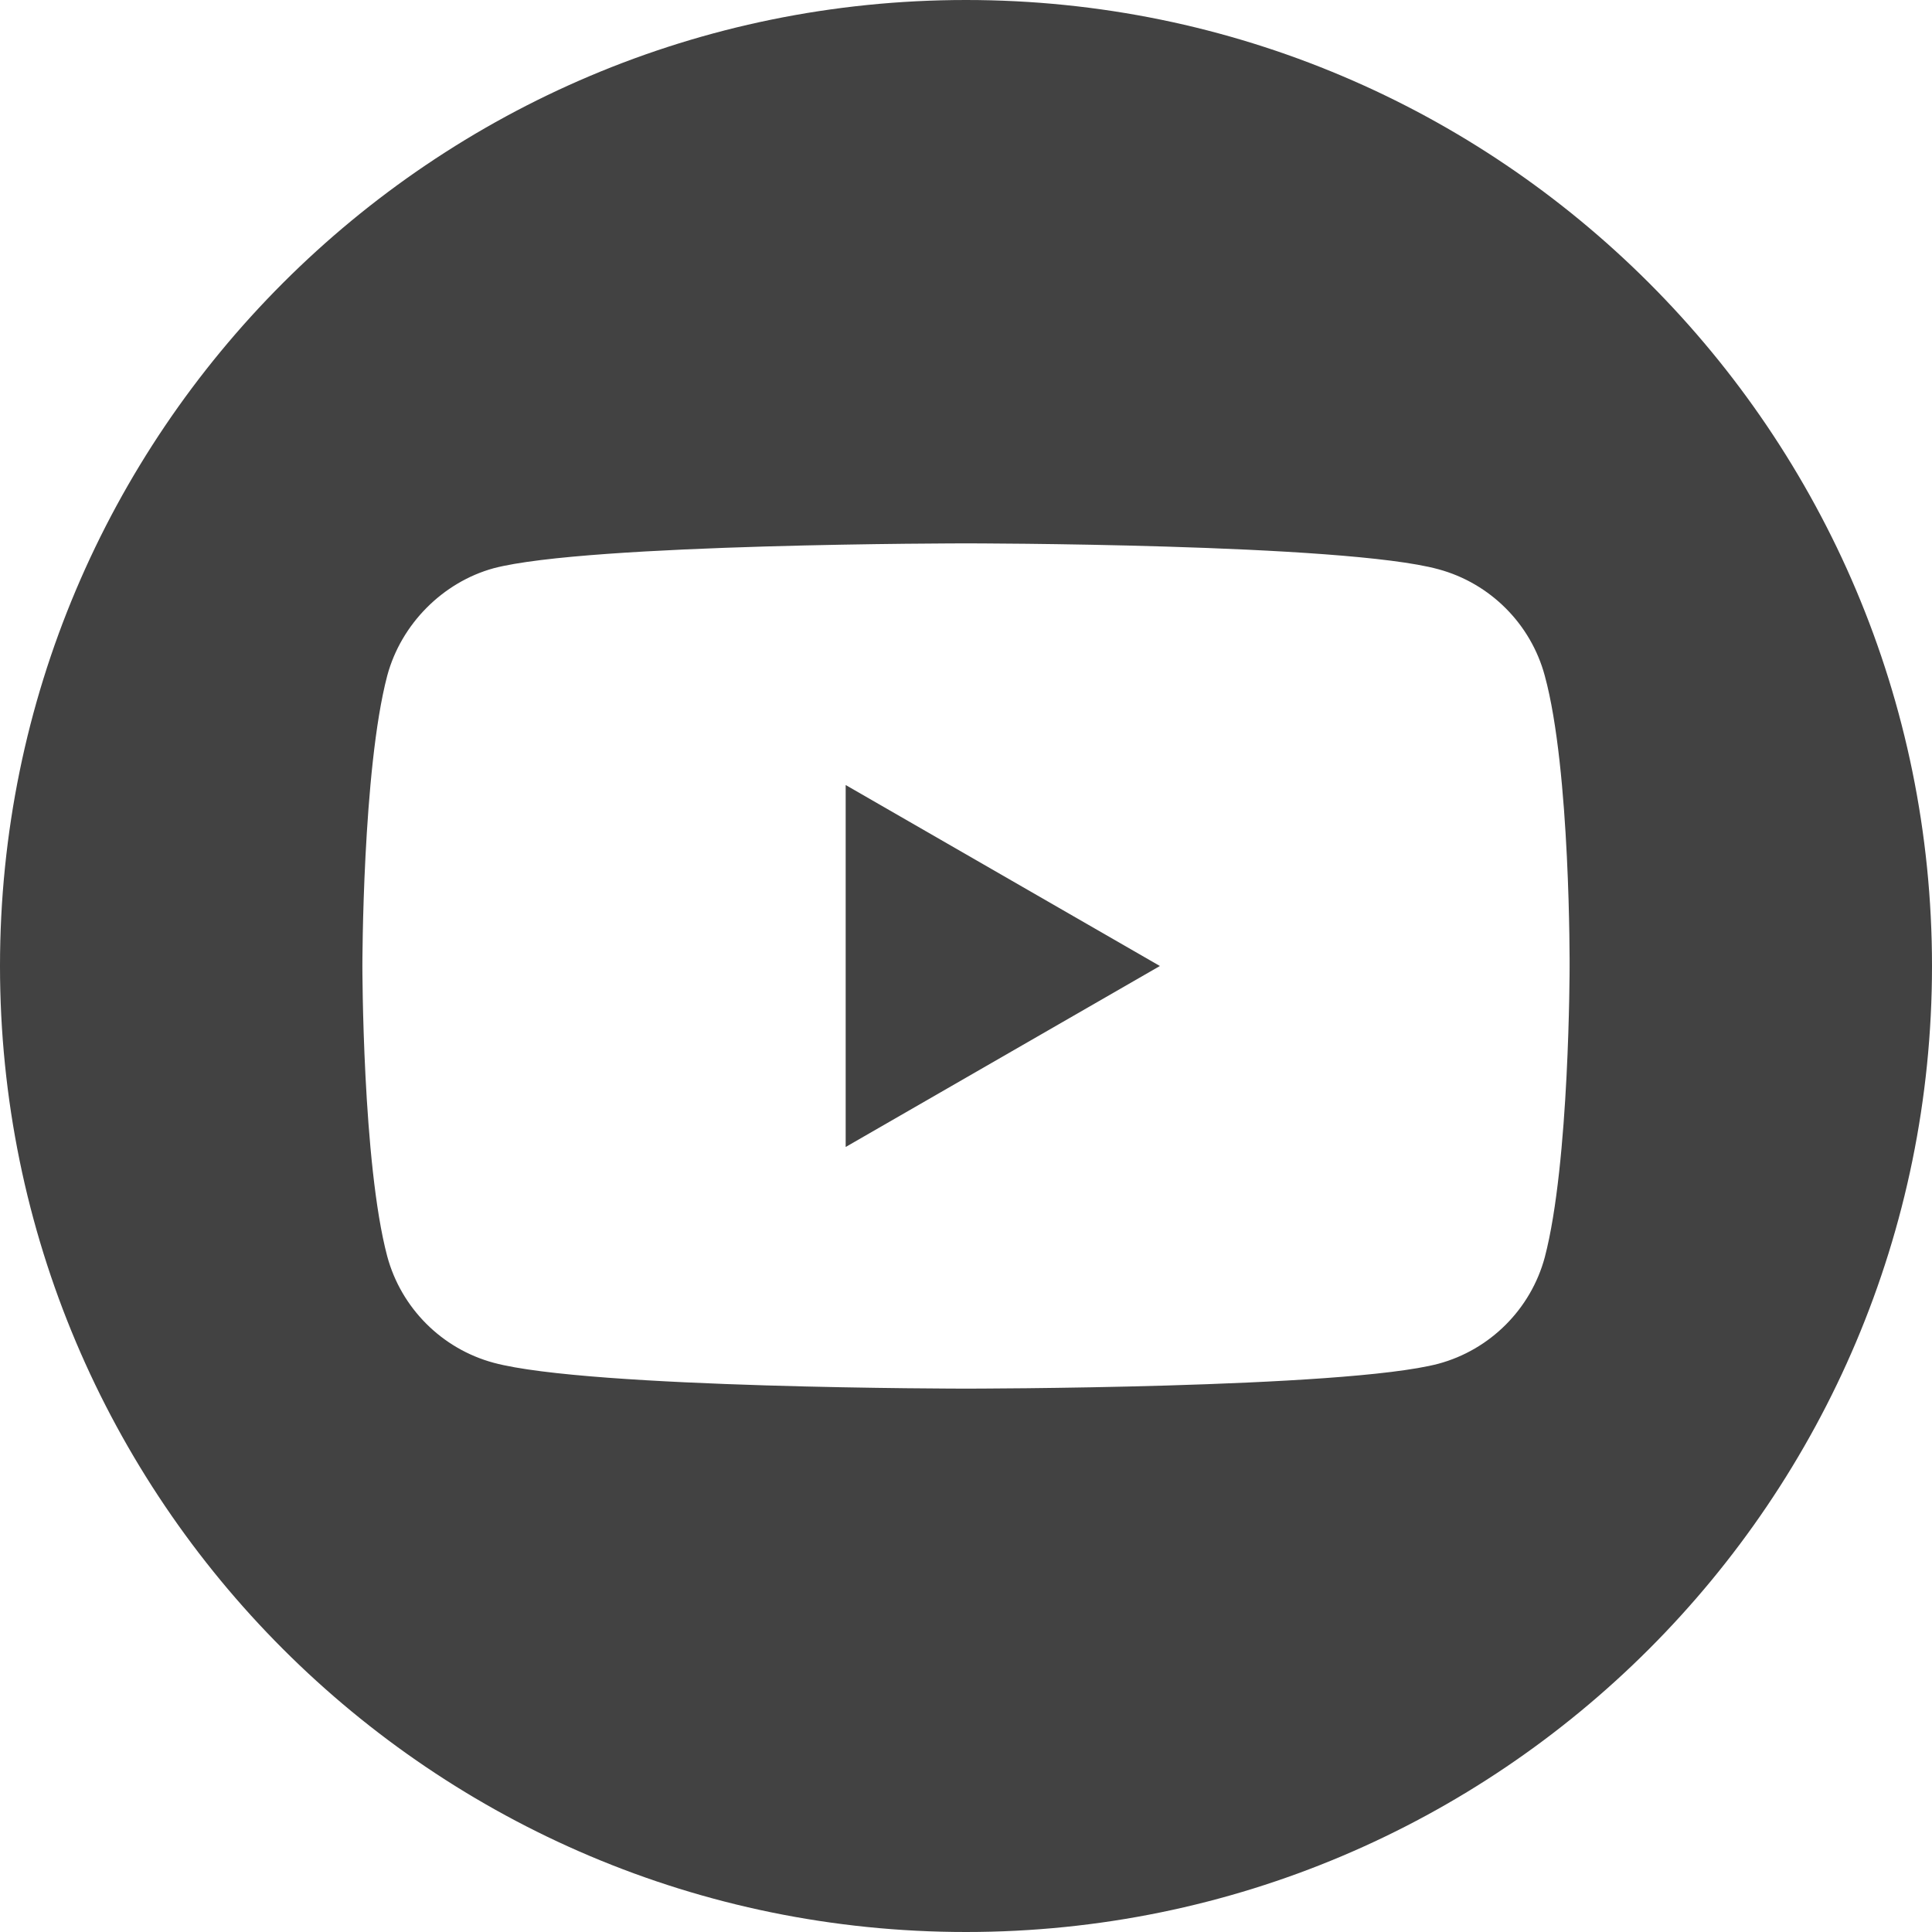
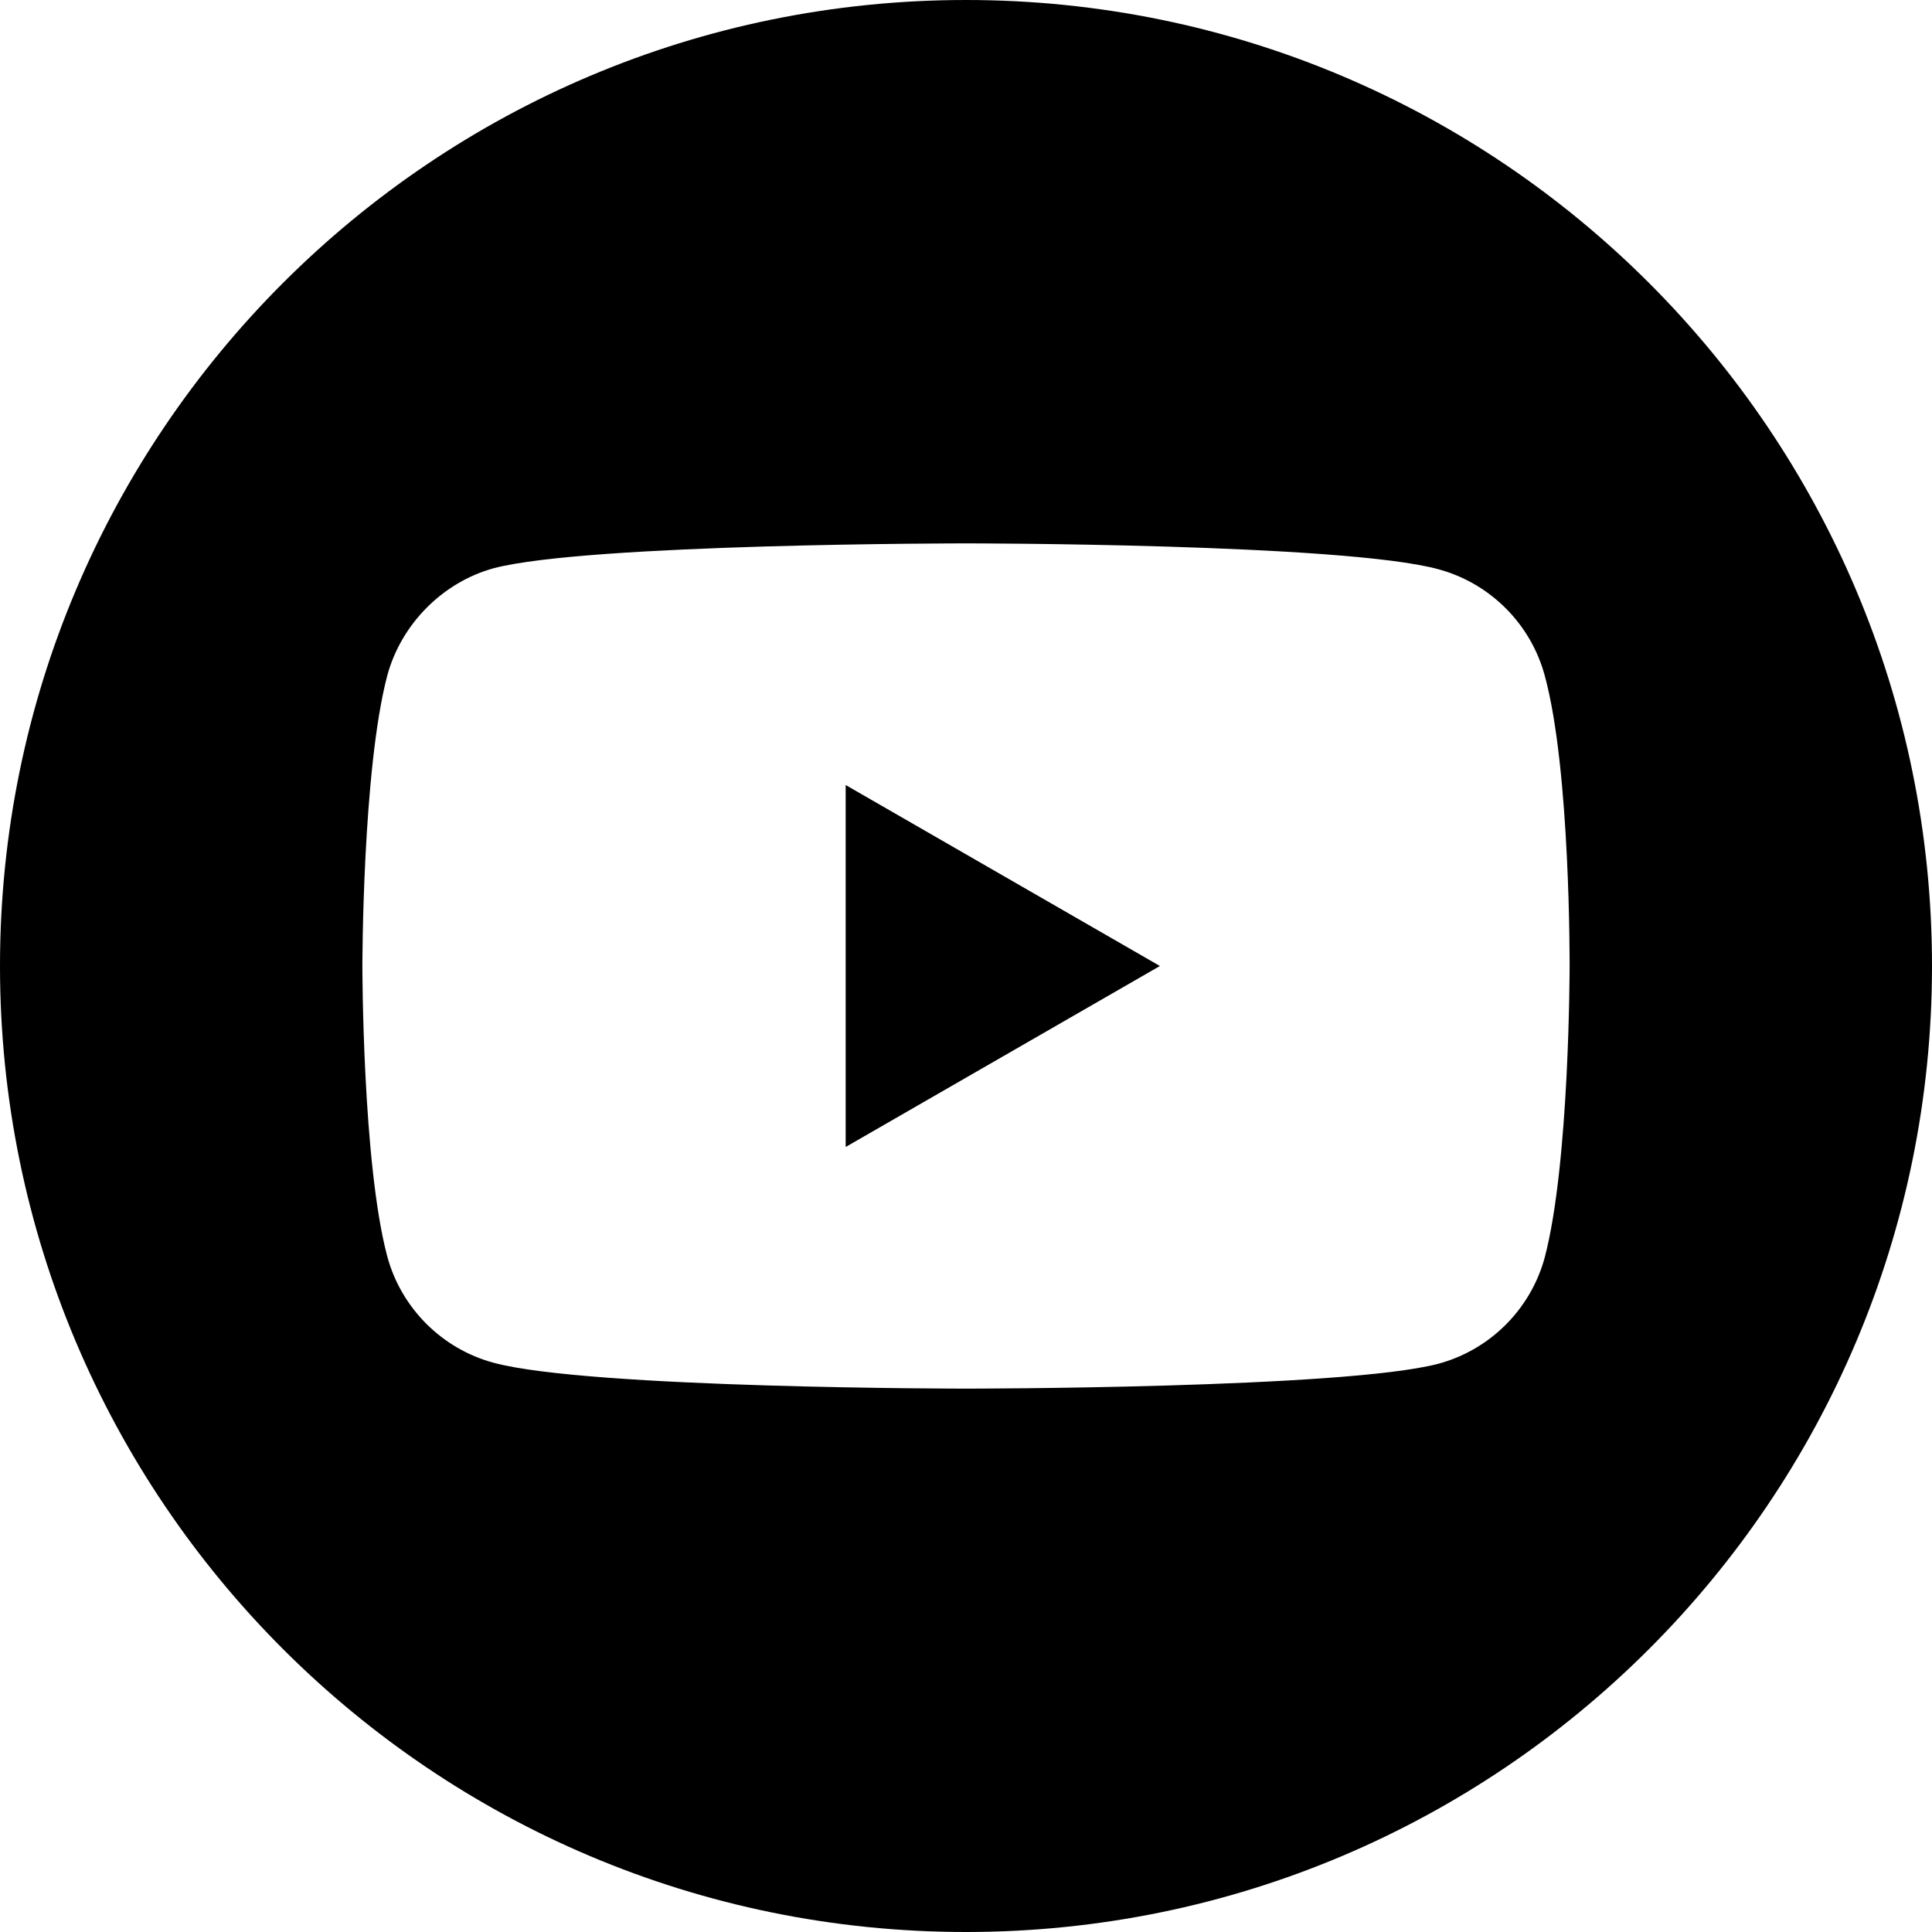
- <svg xmlns="http://www.w3.org/2000/svg" fill="#424242" height="512pt" viewBox="0 0 512 512" width="512pt">
+ <svg xmlns="http://www.w3.org/2000/svg" fill="black" height="512pt" viewBox="0 0 512 512" width="512pt">
  <path d="m224.113 303.961 83.273-47.961-83.273-47.961zm0 0" />
  <path d="m256 0c-141.363 0-256 114.637-256 256s114.637 256 256 256 256-114.637 256-256-114.637-256-256-256zm159.961 256.262s0 51.918-6.586 76.953c-3.691 13.703-14.496 24.508-28.199 28.195-25.035 6.59-125.176 6.59-125.176 6.59s-99.879 0-125.176-6.852c-13.703-3.688-24.508-14.496-28.199-28.199-6.59-24.77-6.59-76.949-6.59-76.949s0-51.914 6.59-76.949c3.688-13.703 14.758-24.773 28.199-28.461 25.035-6.59 125.176-6.59 125.176-6.59s100.141 0 125.176 6.852c13.703 3.688 24.508 14.496 28.199 28.199 6.852 25.035 6.586 77.211 6.586 77.211zm0 0" />
</svg>
